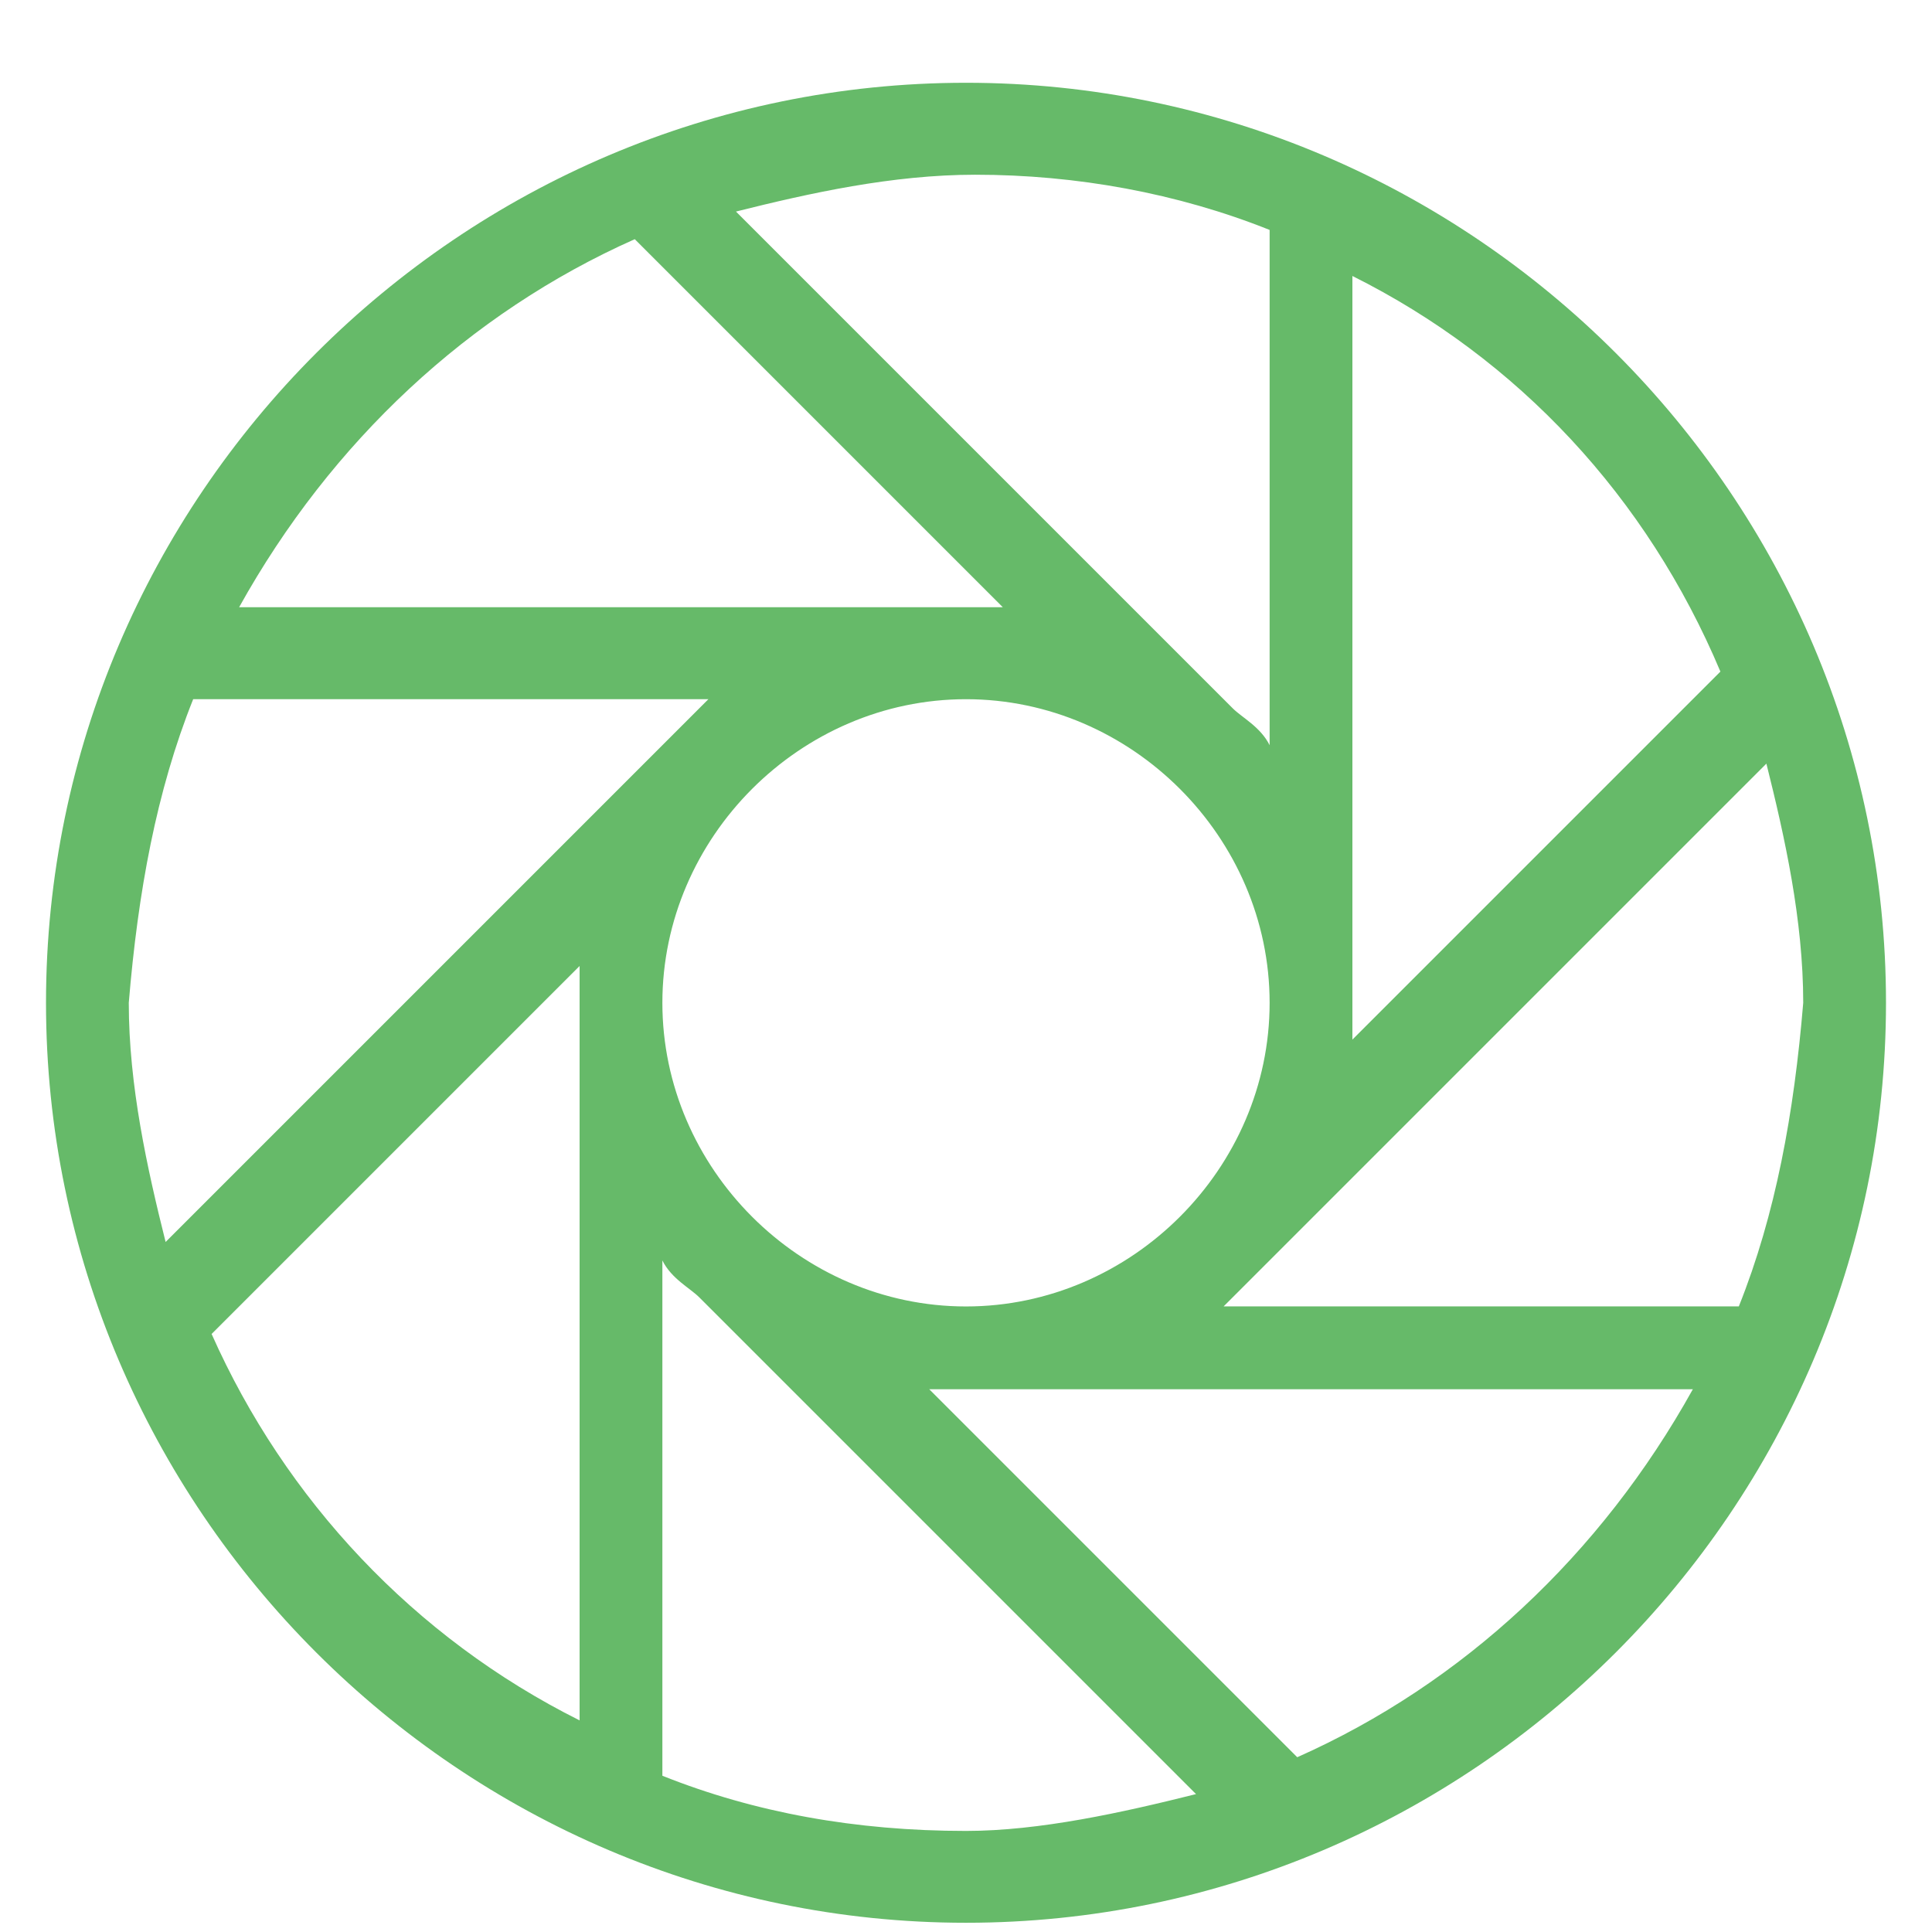
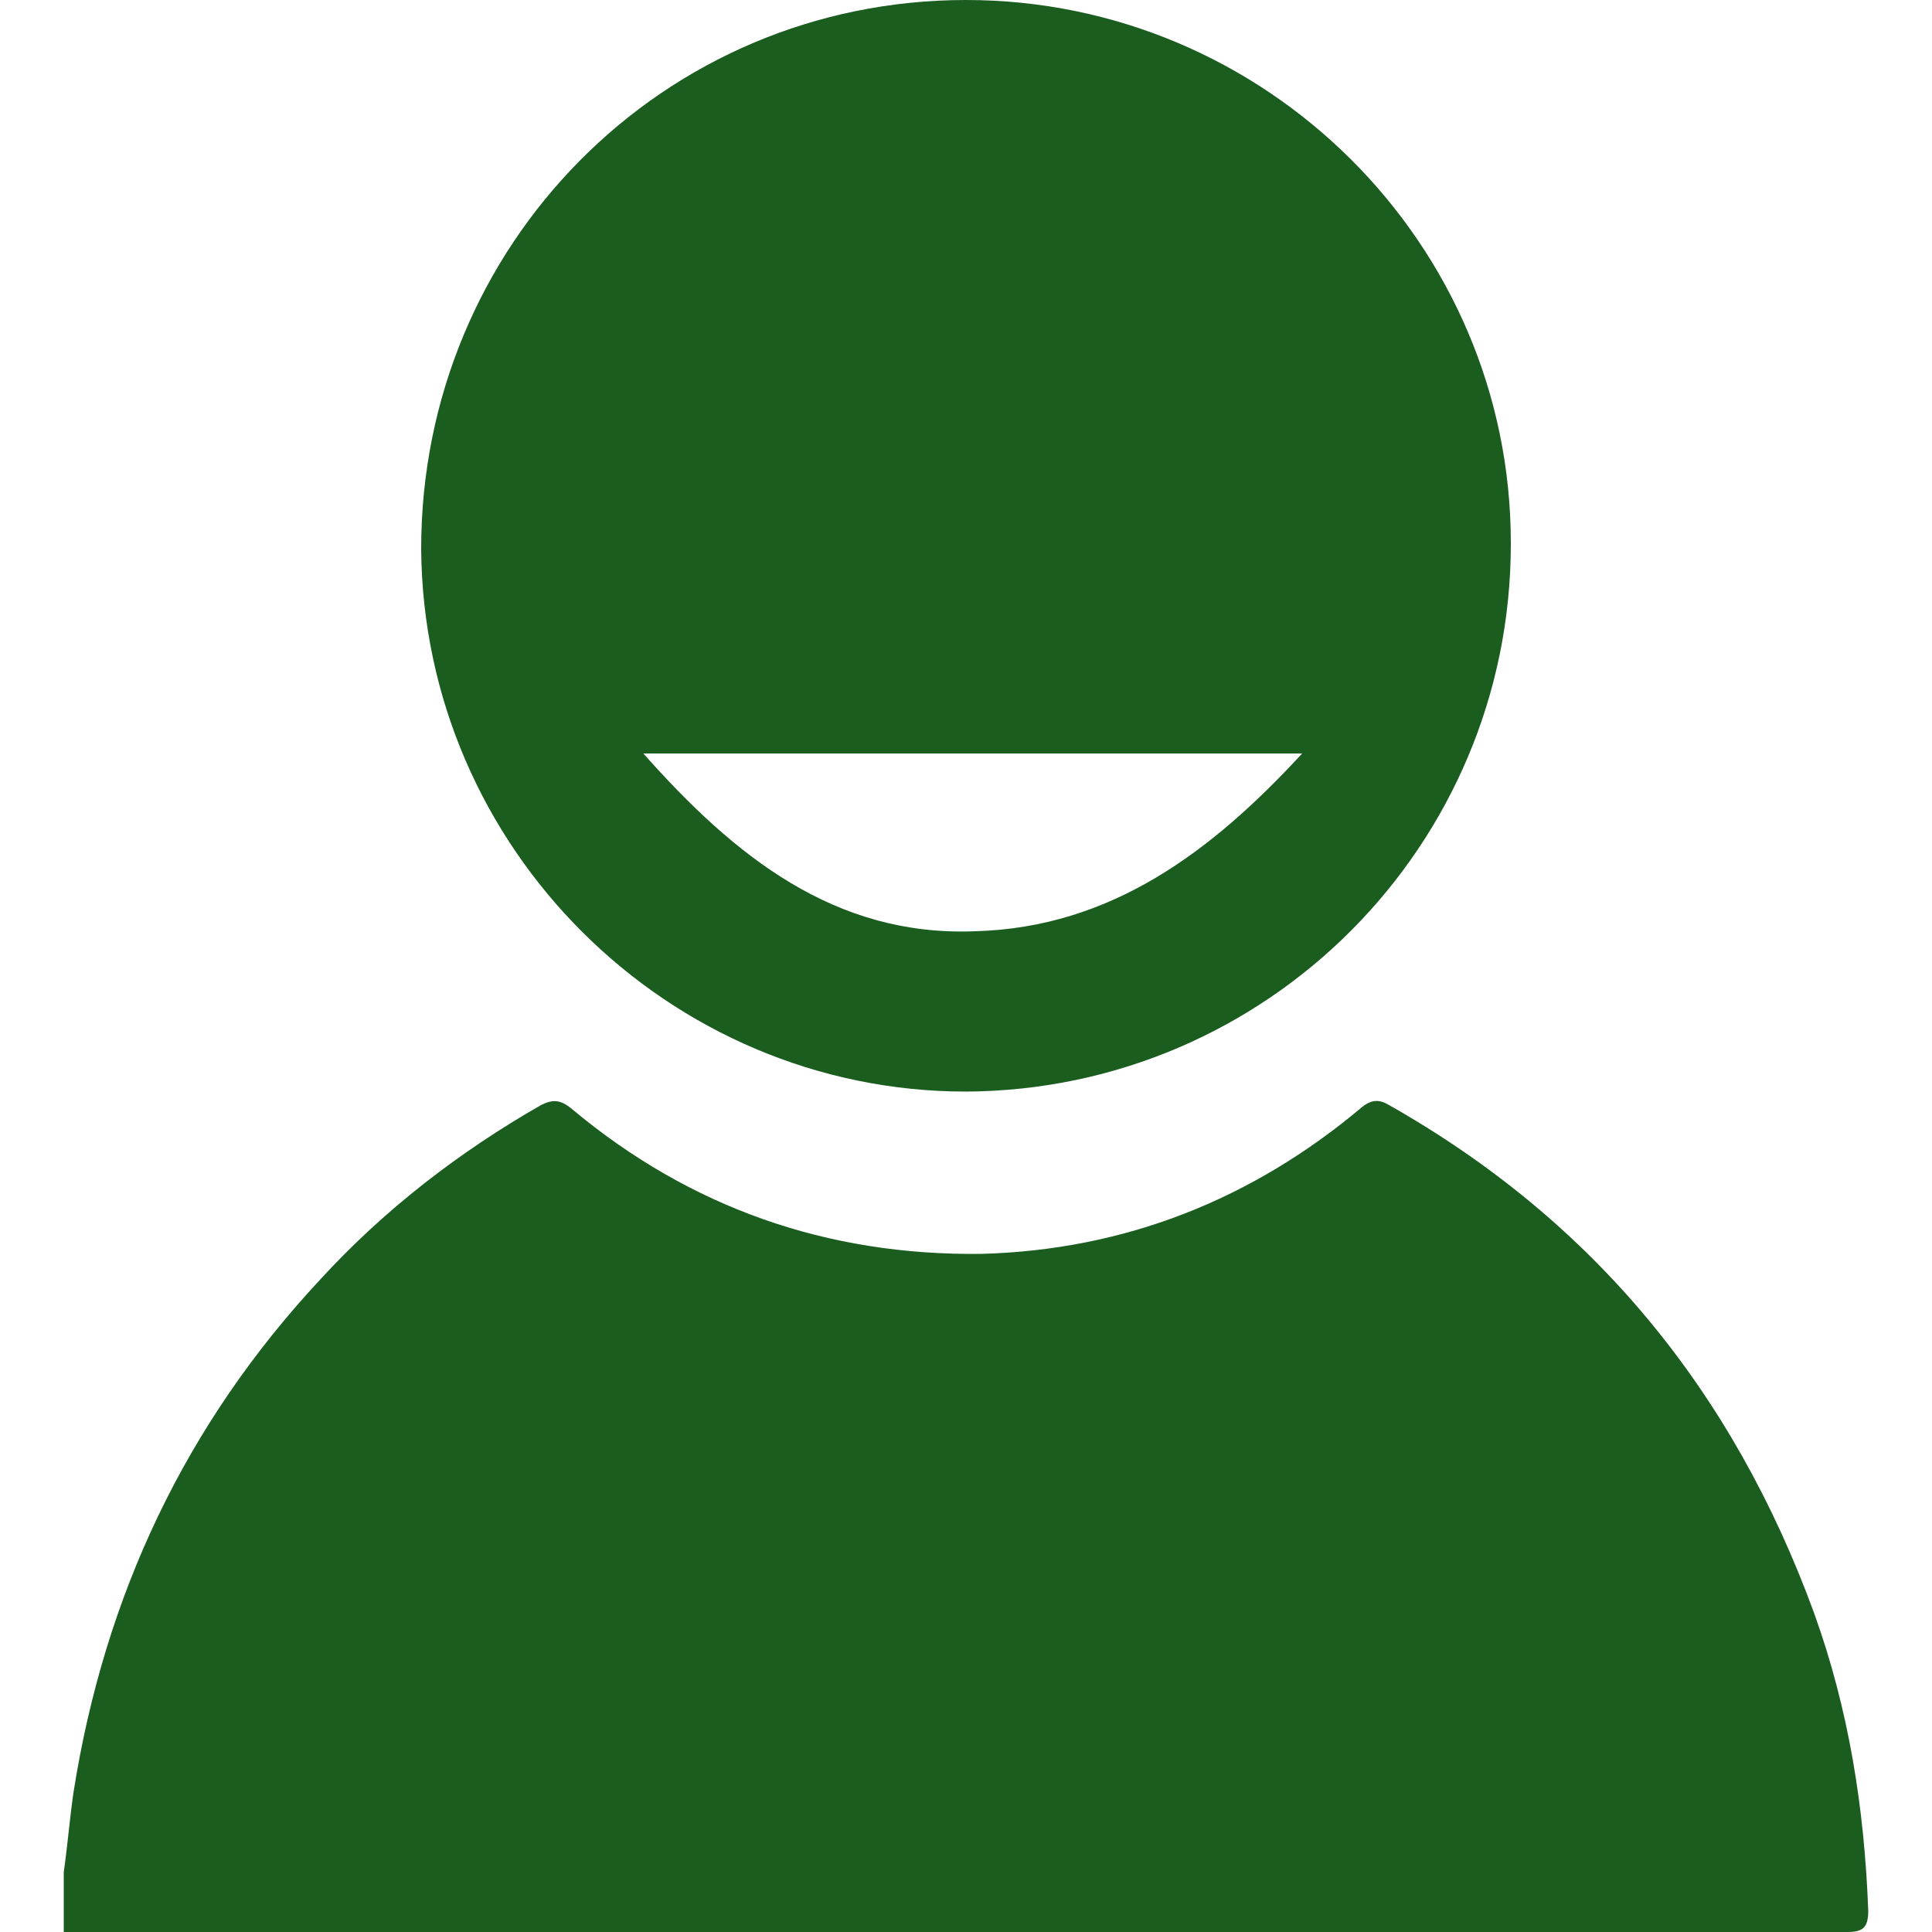
- <svg xmlns="http://www.w3.org/2000/svg" viewBox="0 0 32 32" width="24" height="24" style="fill: rgba(102, 186, 105, 1);border-color: rgba(0,0,0,0);border-width: bpx;border-style: undefined" filter="none">
-   <path d="M16 1.371c-8.381 0-15.238 6.857-15.238 15.238s6.857 15.238 15.238 15.238 15.238-6.857 15.238-15.238-6.857-15.238-15.238-15.238zM28.495 11.124l-6.095 6.095v-12.648c2.743 1.371 4.876 3.657 6.095 6.552zM10.971 16.61c0-2.743 2.286-5.029 5.029-5.029s5.029 2.286 5.029 5.029c0 2.743-2.286 5.029-5.029 5.029s-5.029-2.286-5.029-5.029zM21.029 3.81v8.533c-0.152-0.305-0.457-0.457-0.61-0.61l-8.229-8.229c1.219-0.305 2.59-0.61 3.962-0.61 1.676 0 3.352 0.305 4.876 0.914zM10.514 3.962l6.095 6.095h-12.648c1.524-2.743 3.81-4.876 6.552-6.095zM3.2 11.581h8.533l-8.99 8.99c-0.305-1.219-0.61-2.59-0.61-3.962 0.152-1.829 0.457-3.505 1.067-5.029zM3.505 22.095l6.095-6.095v12.495c-2.743-1.371-4.876-3.657-6.095-6.4zM10.971 29.41v-8.533c0.152 0.305 0.457 0.457 0.61 0.61l8.229 8.229c-1.219 0.305-2.59 0.61-3.81 0.61-1.829 0-3.505-0.305-5.029-0.914zM21.486 29.105l-6.095-6.095h12.648c-1.524 2.743-3.81 4.876-6.552 6.095zM28.8 21.638h-8.533l8.99-8.99c0.305 1.219 0.61 2.59 0.61 3.962-0.152 1.829-0.457 3.505-1.067 5.029z" />
+ <svg xmlns="http://www.w3.org/2000/svg" viewBox="0 0 32 32" width="24" height="24" style="fill: rgba(26, 93, 31, 1);border-color: rgba(0,0,0,0);border-width: bpx;border-style: undefined" filter="none">
+   <path d="M30.048 26.72c-1.344-3.68-3.648-6.496-7.040-8.416-0.16-0.096-0.288-0.096-0.448 0.032-1.824 1.536-3.936 2.368-6.304 2.432-2.56 0.032-4.832-0.768-6.784-2.4-0.192-0.16-0.32-0.16-0.512-0.064-1.344 0.768-2.592 1.728-3.648 2.88-2.24 2.4-3.584 5.248-4.096 8.512-0.064 0.448-0.096 0.864-0.16 1.312v0.992h29.536c0.256 0 0.352-0.064 0.352-0.352-0.064-1.696-0.32-3.328-0.896-4.928zM16 18.080c4.989-0.025 9.024-4.075 9.024-9.068 0-0.007 0-0.014-0-0.021v0.001c0-4.96-4.064-8.992-9.024-8.992-5.024 0-9.024 4.064-9.024 9.088 0.032 4.96 4.096 8.992 9.024 8.992zM21.568 12.48c-1.504 1.632-3.168 2.88-5.408 2.944-2.336 0.096-4-1.248-5.504-2.944h10.912z" />
</svg>
